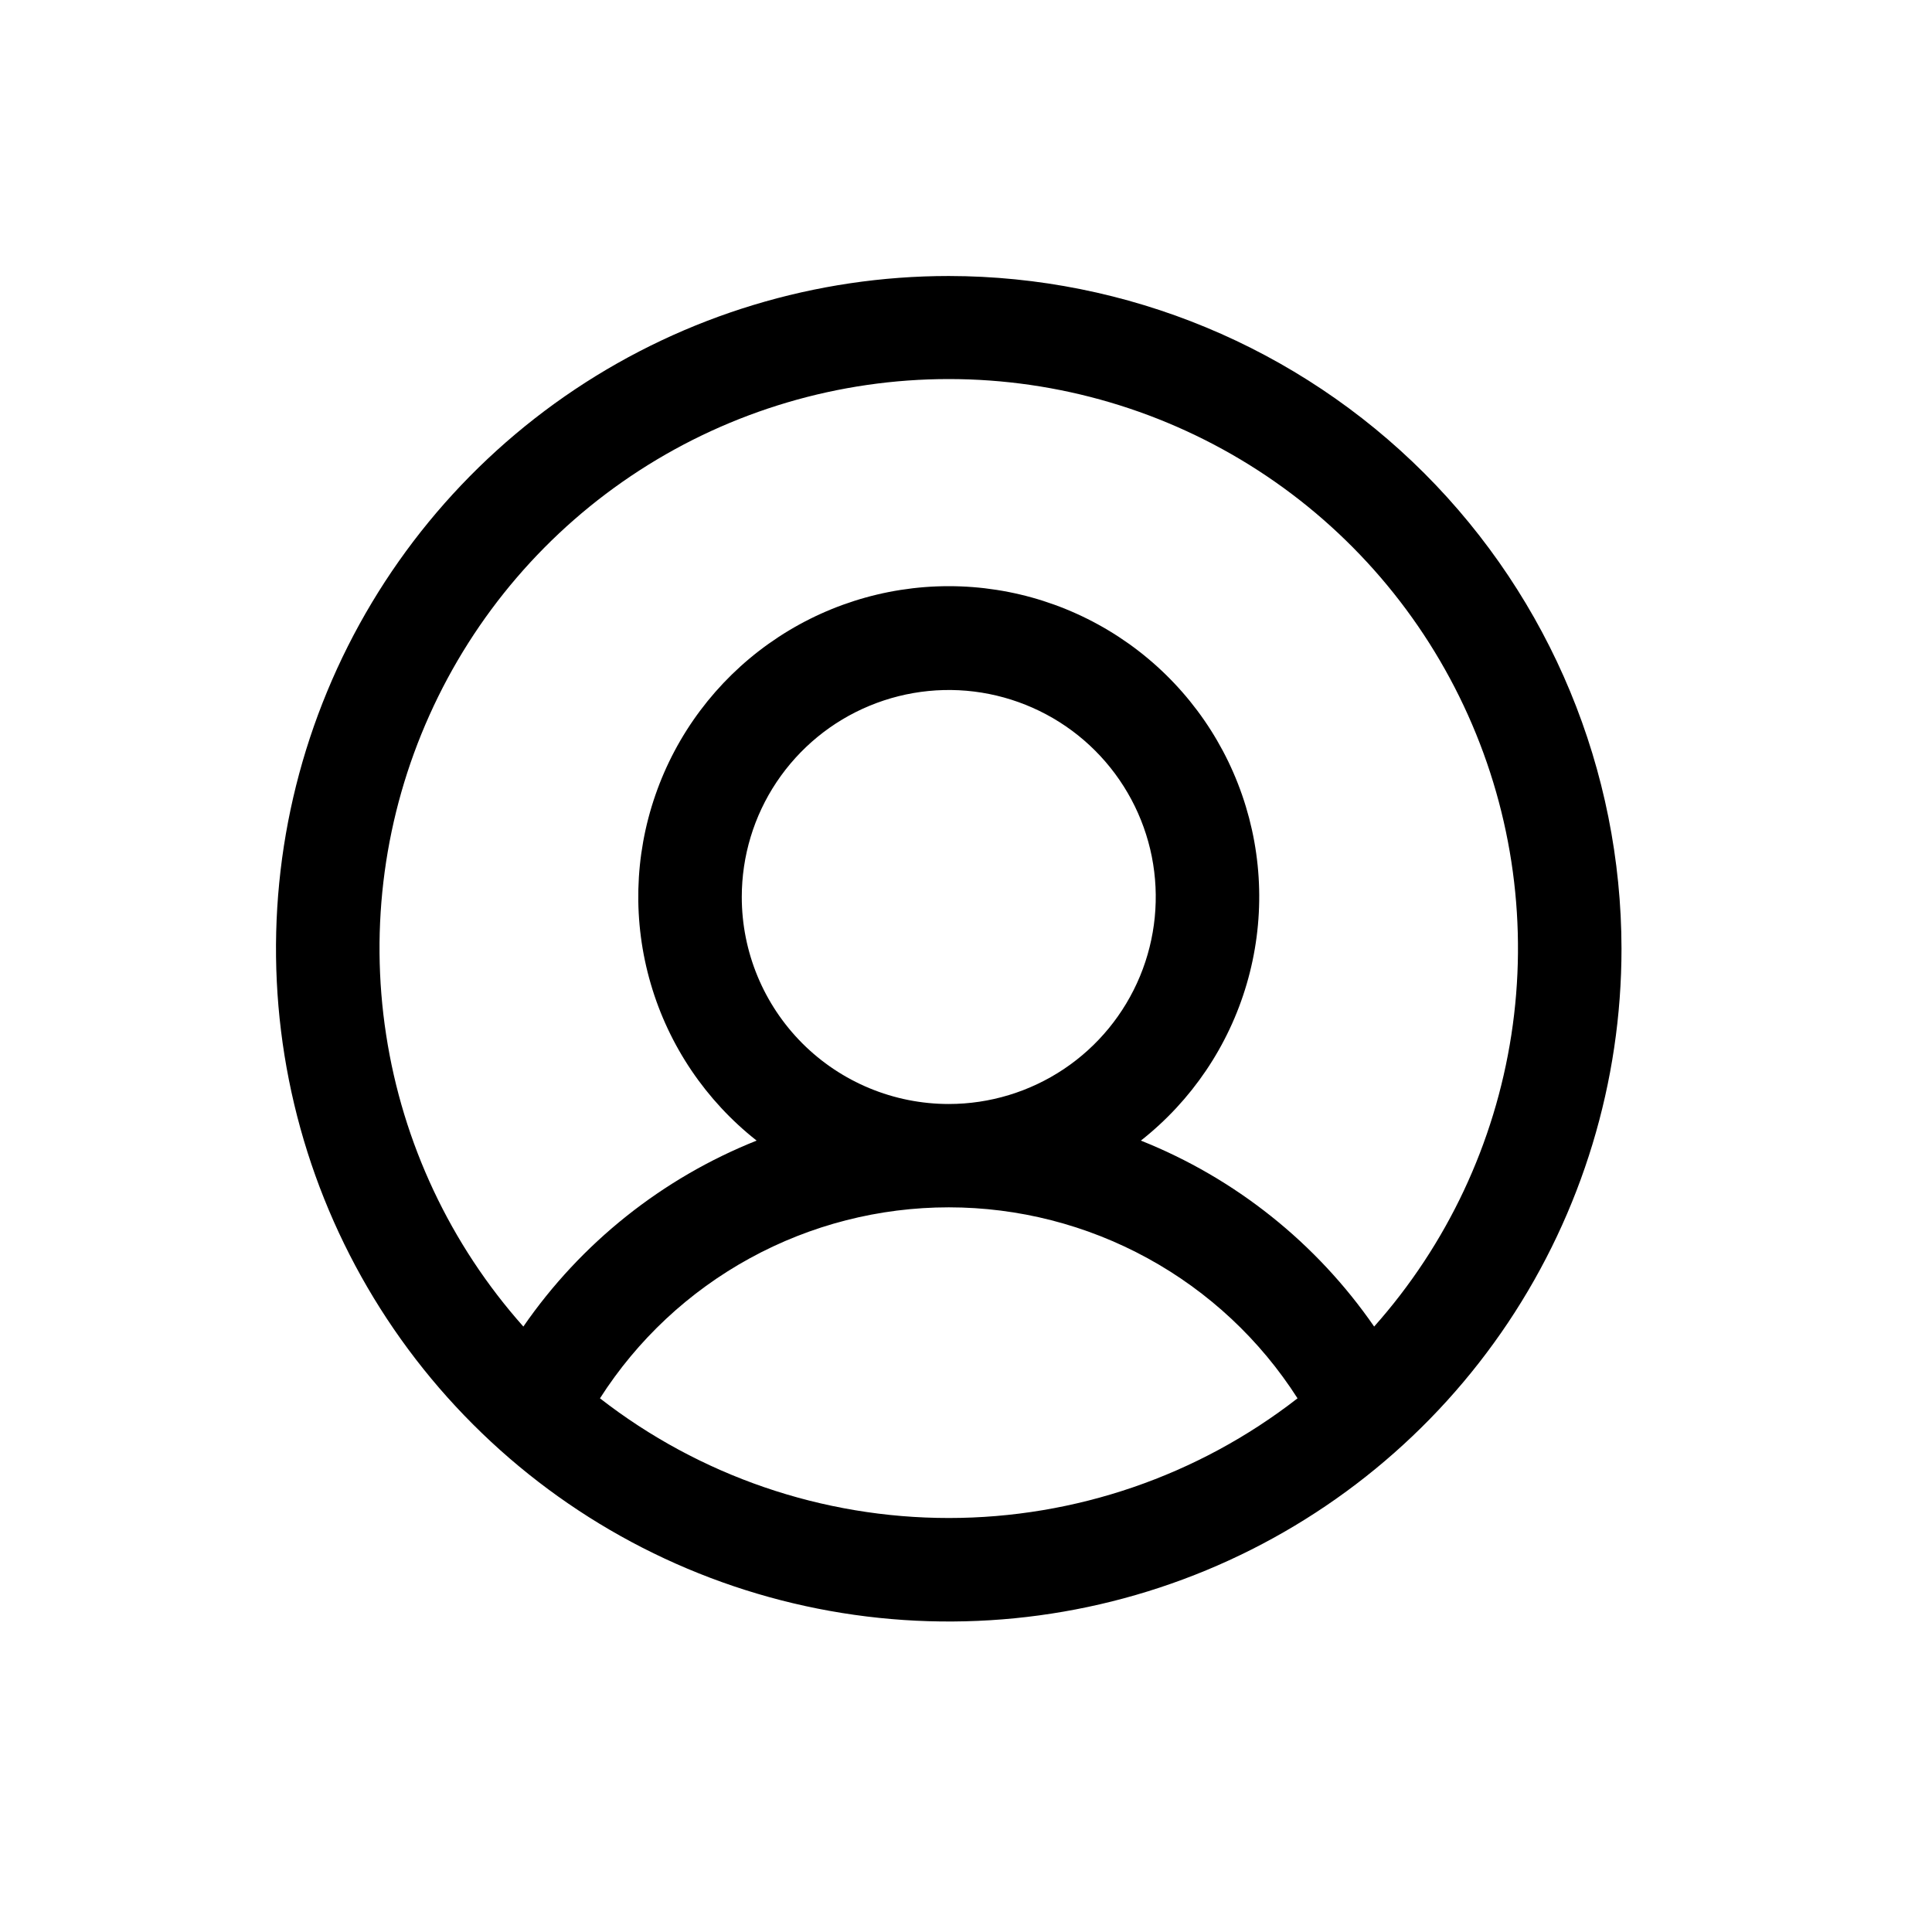
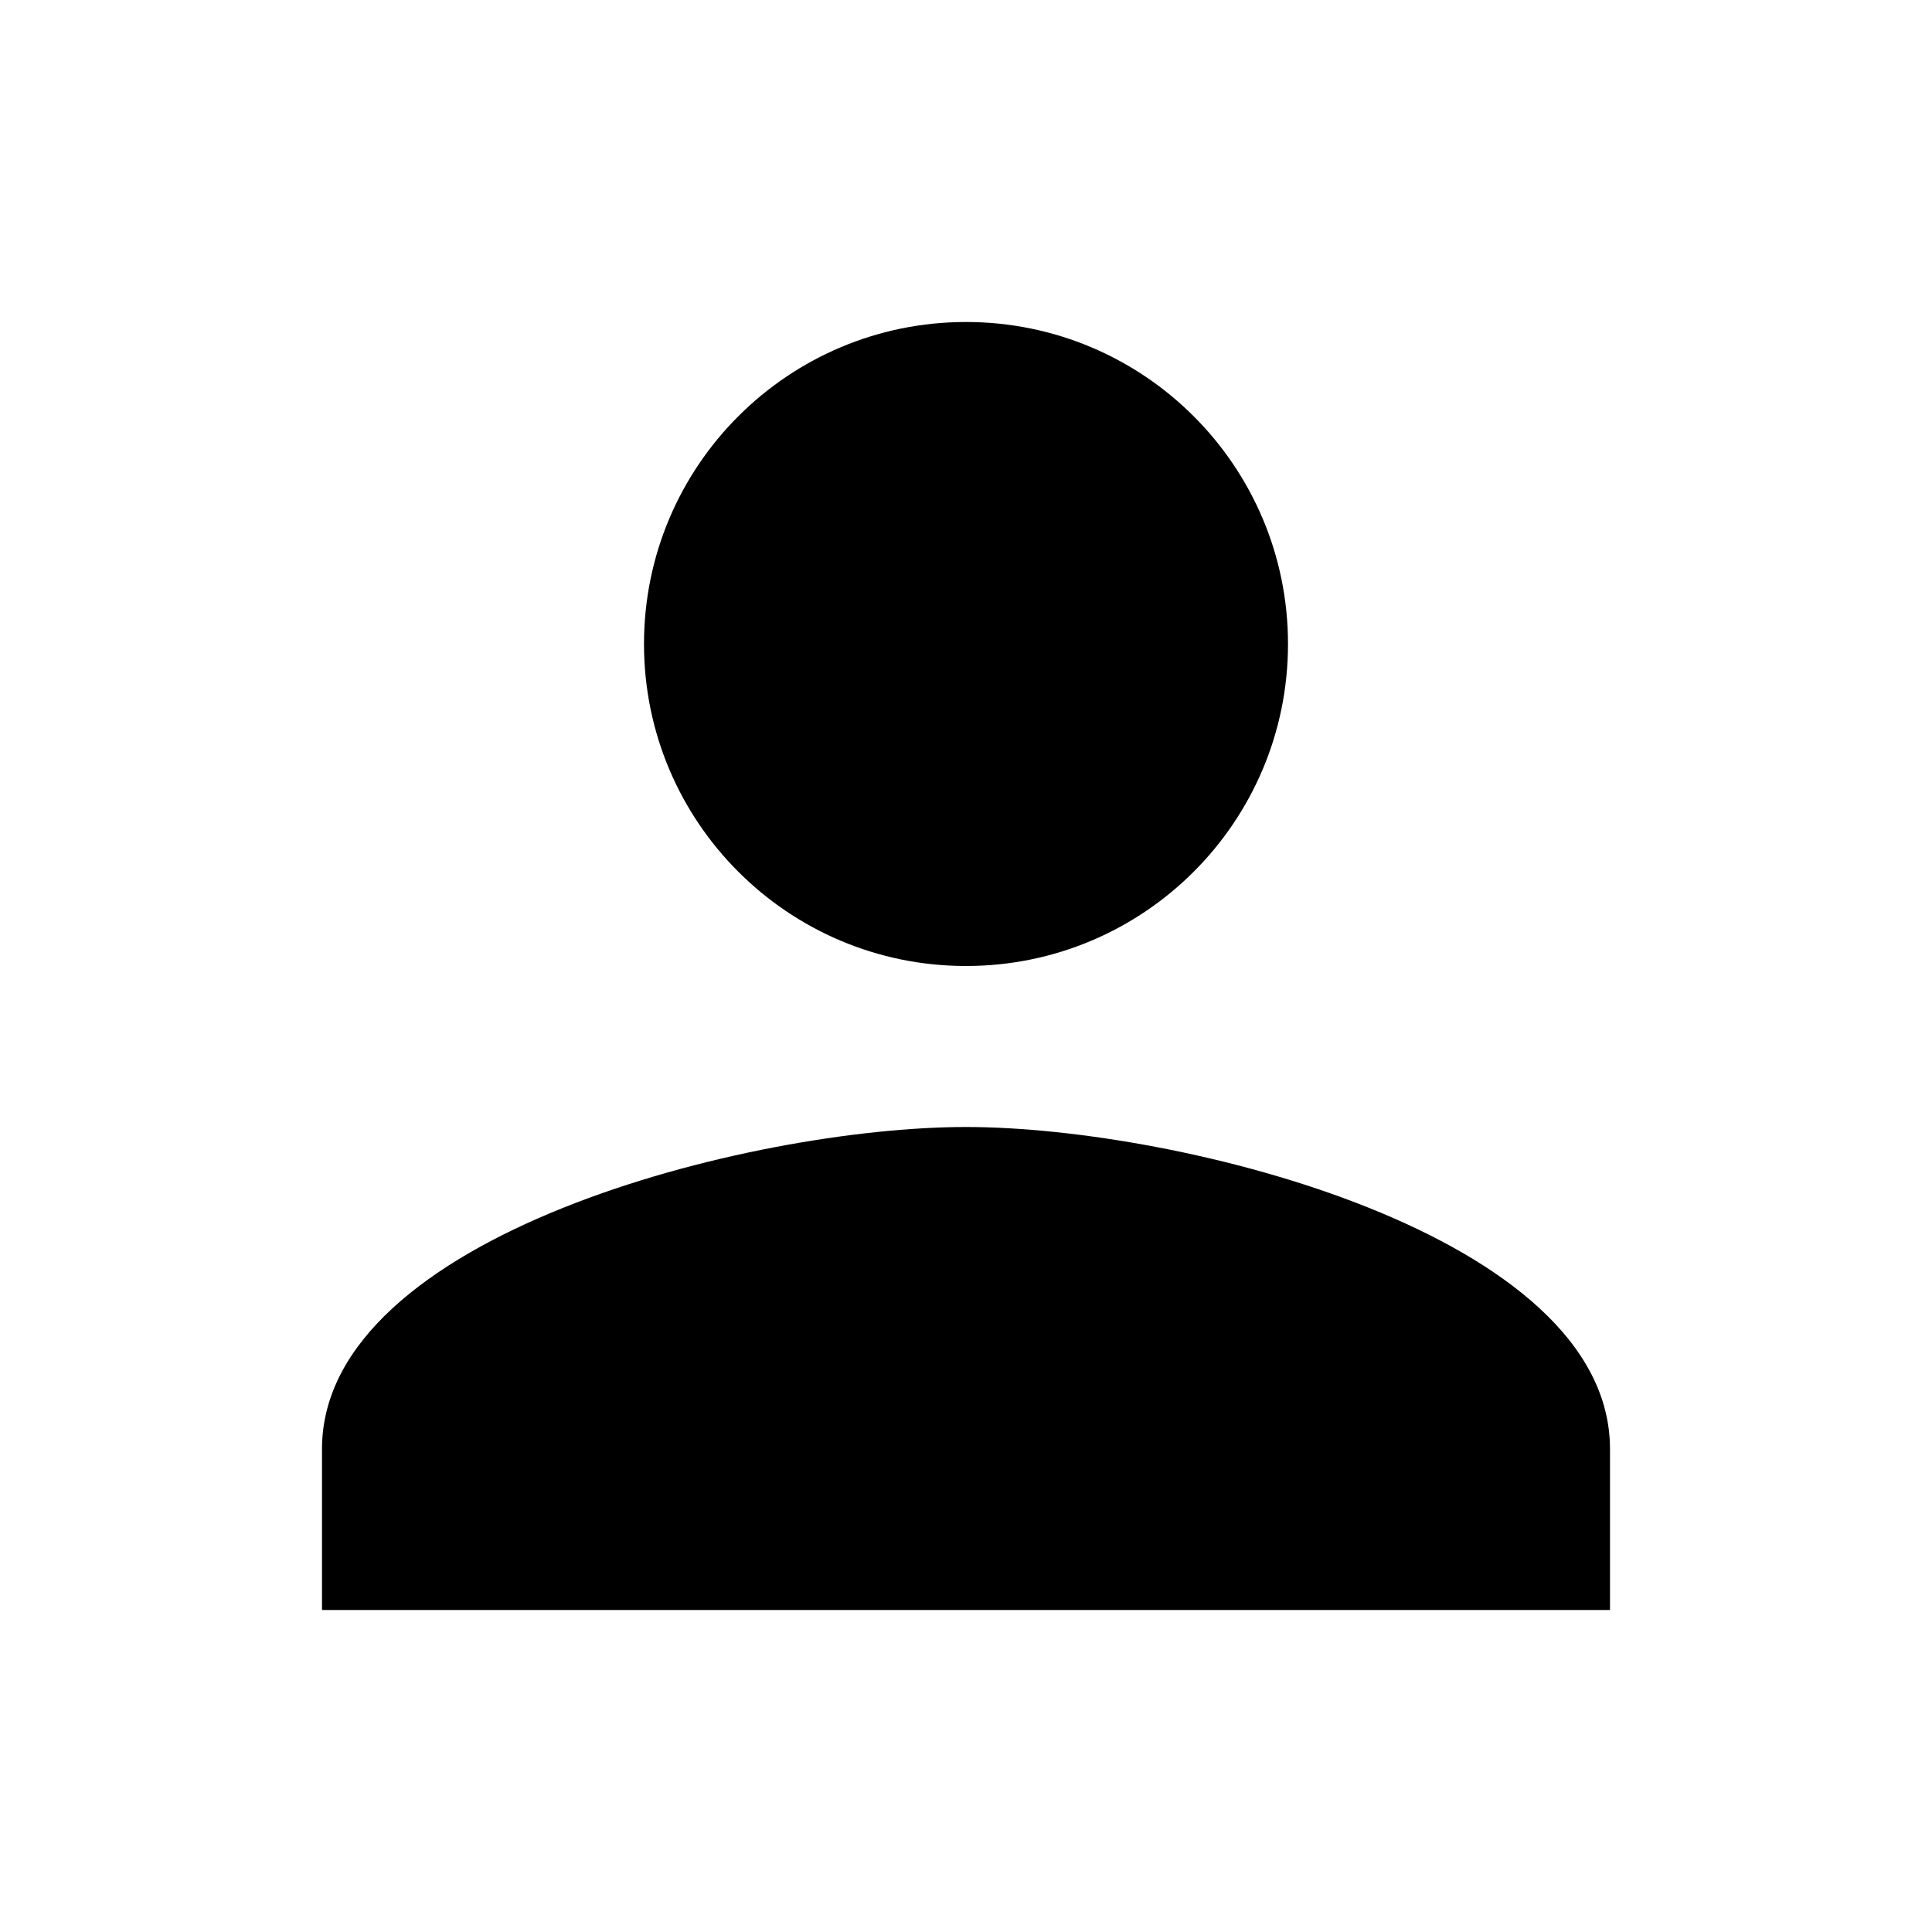
- <svg xmlns="http://www.w3.org/2000/svg" width="35" height="35" viewBox="0 0 35 35" fill="none">
-   <path d="M17.188 5C14.777 5 12.421 5.715 10.416 7.054C8.412 8.393 6.85 10.297 5.928 12.524C5.005 14.751 4.764 17.201 5.234 19.565C5.704 21.929 6.865 24.101 8.57 25.805C10.274 27.51 12.446 28.671 14.81 29.141C17.174 29.611 19.625 29.37 21.852 28.447C24.078 27.525 25.982 25.963 27.321 23.959C28.66 21.954 29.375 19.598 29.375 17.188C29.372 13.956 28.087 10.858 25.802 8.573C23.517 6.289 20.419 5.003 17.188 5ZM10.869 25.332C11.547 24.271 12.481 23.398 13.585 22.794C14.69 22.189 15.928 21.872 17.188 21.872C18.447 21.872 19.685 22.189 20.79 22.794C21.894 23.398 22.828 24.271 23.506 25.332C21.7 26.737 19.476 27.5 17.188 27.5C14.899 27.5 12.675 26.737 10.869 25.332ZM13.438 16.25C13.438 15.508 13.657 14.783 14.069 14.167C14.482 13.55 15.067 13.069 15.752 12.786C16.438 12.502 17.192 12.427 17.919 12.572C18.646 12.717 19.315 13.074 19.839 13.598C20.364 14.123 20.721 14.791 20.866 15.518C21.01 16.246 20.936 17 20.652 17.685C20.368 18.37 19.888 18.956 19.271 19.368C18.654 19.78 17.929 20 17.188 20C16.193 20 15.239 19.605 14.536 18.902C13.833 18.198 13.438 17.245 13.438 16.25ZM24.894 24.032C23.848 22.517 22.378 21.345 20.668 20.663C21.587 19.94 22.257 18.948 22.585 17.826C22.914 16.704 22.885 15.507 22.502 14.403C22.12 13.298 21.402 12.34 20.45 11.662C19.497 10.984 18.357 10.619 17.188 10.619C16.018 10.619 14.878 10.984 13.925 11.662C12.973 12.34 12.255 13.298 11.873 14.403C11.49 15.507 11.461 16.704 11.79 17.826C12.118 18.948 12.789 19.94 13.707 20.663C11.997 21.345 10.527 22.517 9.481 24.032C8.16 22.547 7.296 20.711 6.995 18.745C6.693 16.78 6.965 14.77 7.78 12.956C8.594 11.142 9.915 9.602 11.584 8.522C13.253 7.442 15.199 6.867 17.188 6.867C19.176 6.867 21.122 7.442 22.791 8.522C24.46 9.602 25.781 11.142 26.595 12.956C27.41 14.77 27.682 16.78 27.38 18.745C27.078 20.711 26.215 22.547 24.894 24.032Z" fill="black" />
+ <svg xmlns="http://www.w3.org/2000/svg" width="24" height="24" viewBox="0 0 24 24">
+   <path d="M12 12C14.21 12 16 10.21 16 8C16 5.79 14.21 4 12 4C9.79 4 8 5.79 8 8C8 10.21 9.79 12 12 12ZM12 14C9.33 14 4 15.34 4 18V20H20V18C20 15.34 14.67 14 12 14Z" fill="currentColor" />
</svg>
